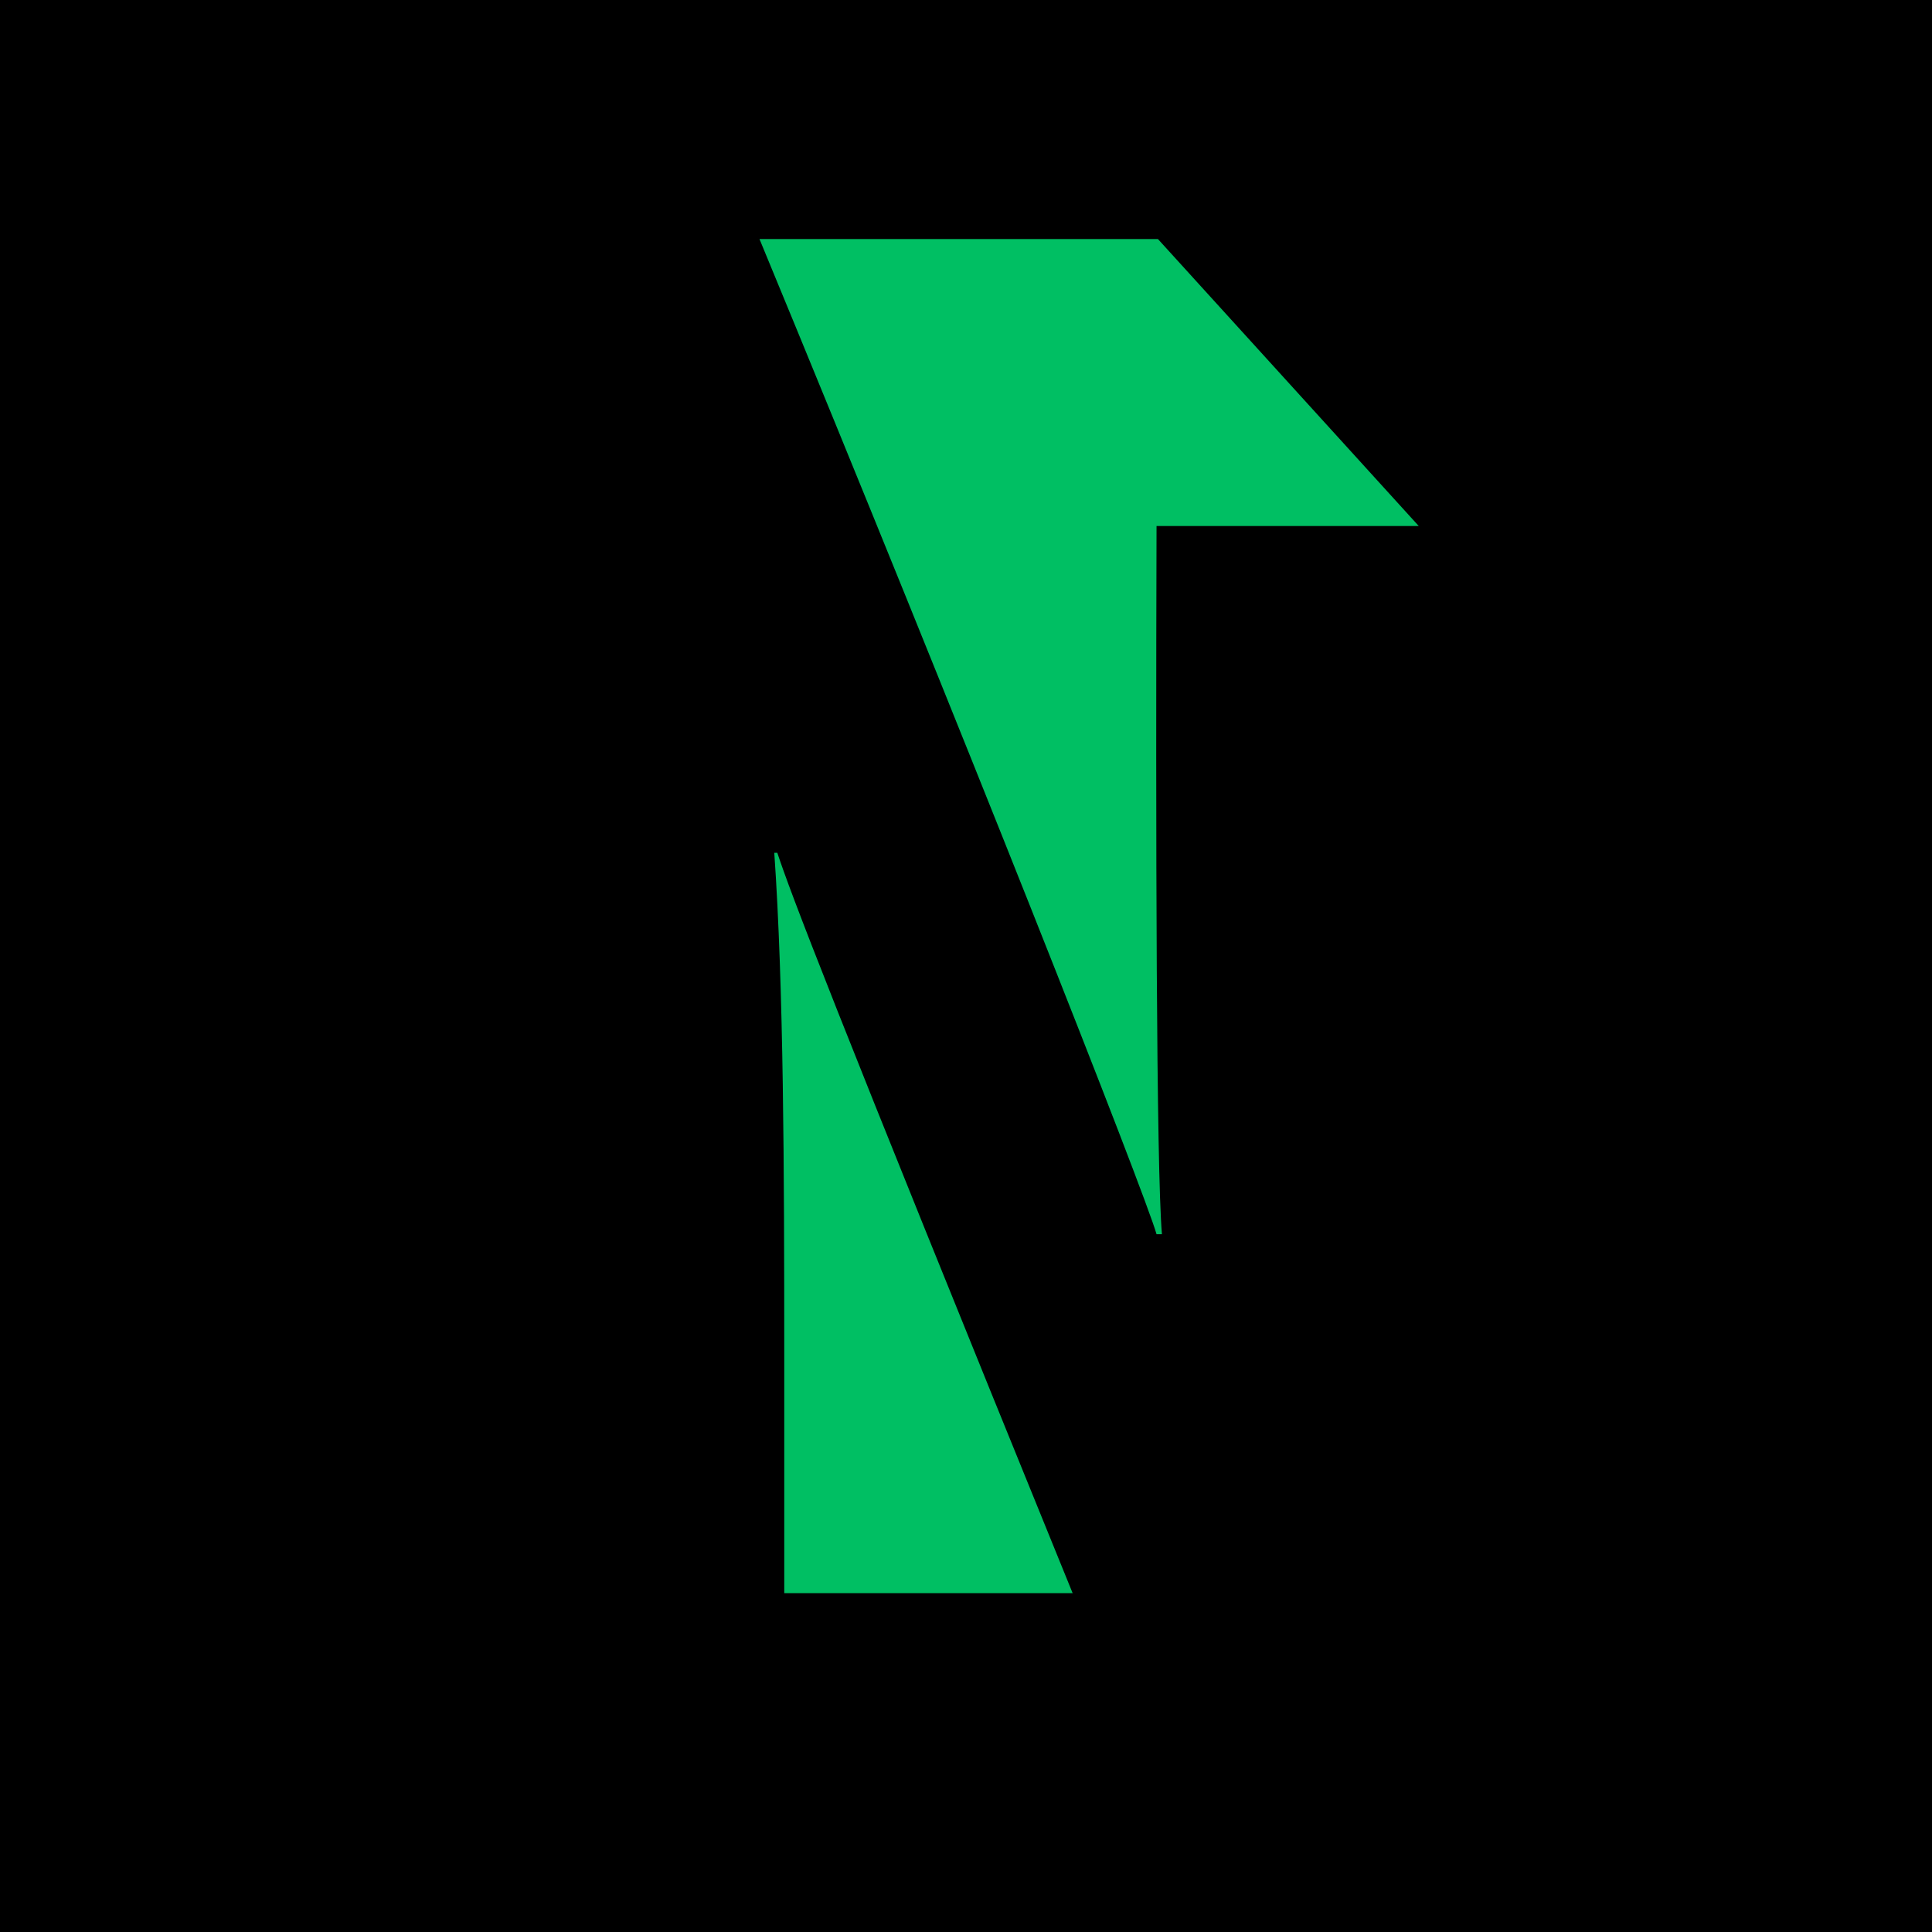
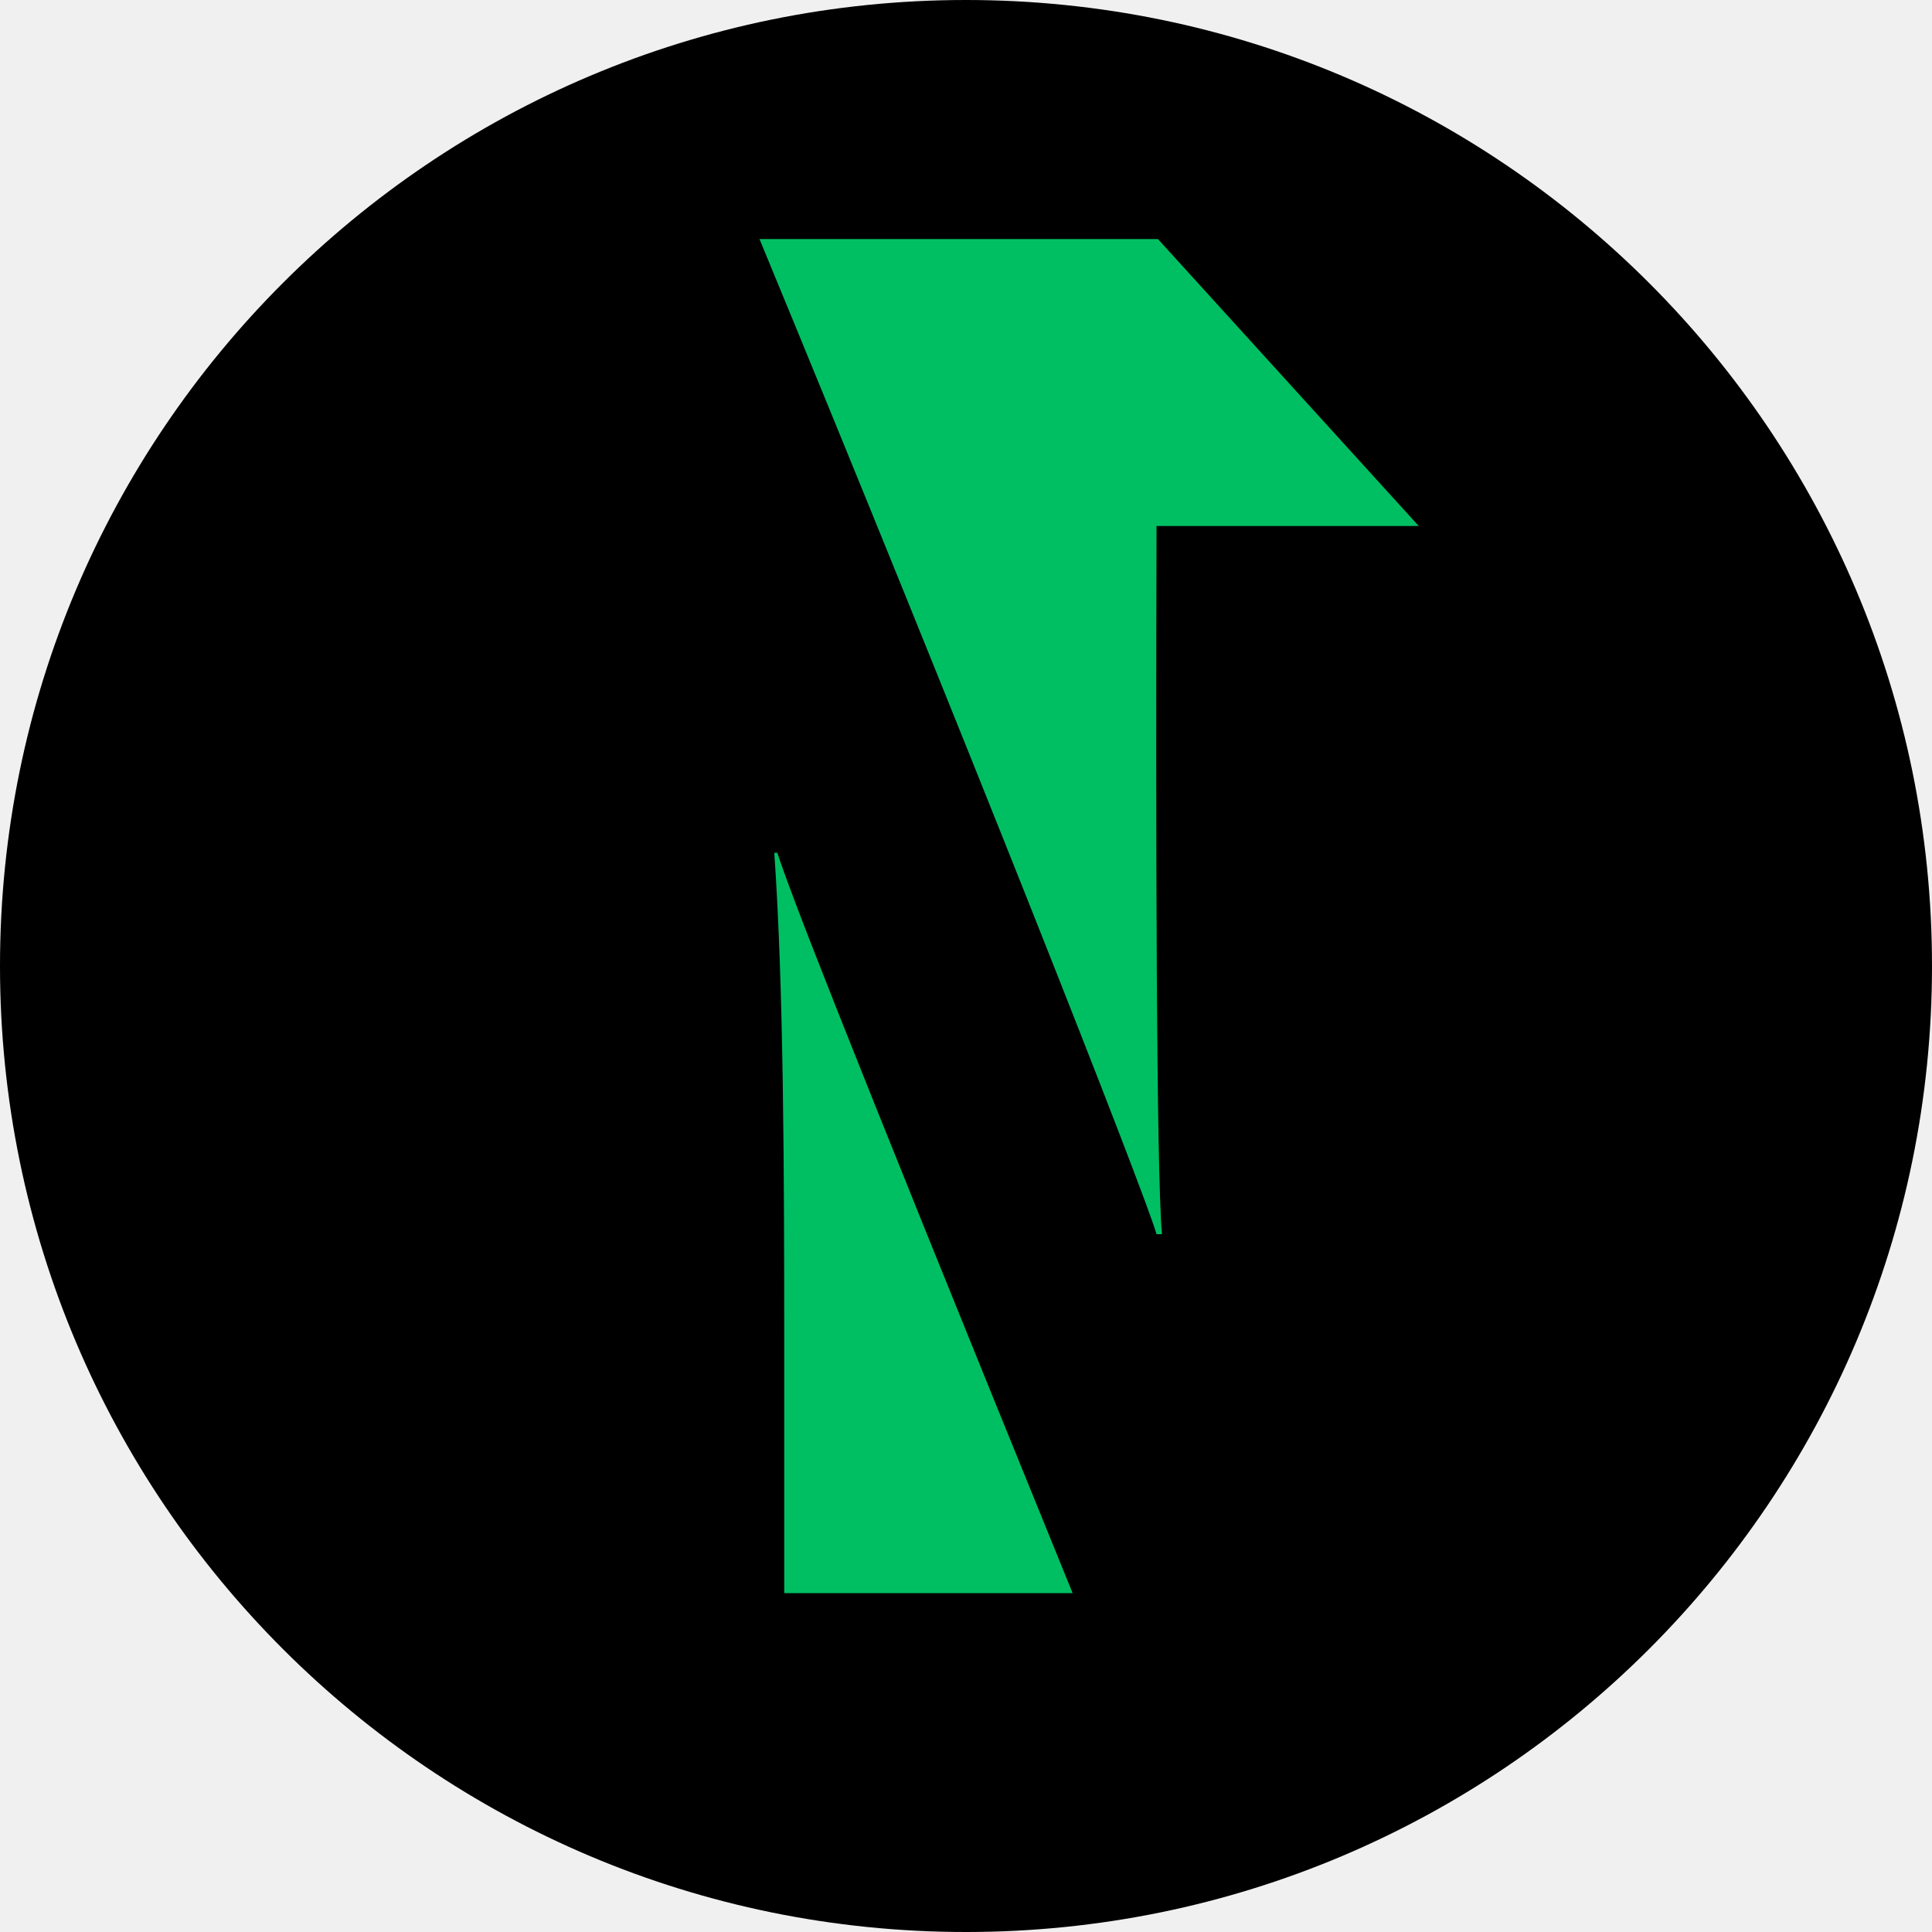
<svg xmlns="http://www.w3.org/2000/svg" width="500" zoomAndPan="magnify" viewBox="0 0 375 375" height="500" preserveAspectRatio="xMidYMid meet" version="1.0">
  <defs>
-     <clipPath id="9f8a052dc9">
+     <clipPath id="645486dc64">
      <path d="M 187.5 0 C 83.945 0 0 83.945 0 187.5 C 0 291.055 83.945 375 187.5 375 C 291.055 375 375 291.055 375 187.5 C 375 83.945 291.055 0 187.5 0 Z M 187.5 0 " clip-rule="nonzero" />
    </clipPath>
-     <clipPath id="4efb26f7be">
+     <clipPath id="32675202ef">
      <path d="M 49.484 102 L 100 102 L 100 309.613 L 49.484 309.613 Z M 49.484 102 " clip-rule="nonzero" />
    </clipPath>
-     <clipPath id="ace3929c18">
+     <clipPath id="3342a8448b">
      <path d="M 274 102 L 325.484 102 L 325.484 309.613 L 274 309.613 Z M 274 102 " clip-rule="nonzero" />
    </clipPath>
-     <clipPath id="13b8e3bc05">
+     <clipPath id="bad765c081">
      <path d="M 150 165 L 209 165 L 209 309.613 L 150 309.613 Z M 150 165 " clip-rule="nonzero" />
    </clipPath>
-     <clipPath id="8b36f9e7a1">
+     <clipPath id="5bba437d97">
      <path d="M 147 46.363 L 276 46.363 L 276 240 L 147 240 Z M 147 46.363 " clip-rule="nonzero" />
    </clipPath>
  </defs>
-   <rect x="-37.5" width="450" fill="#ffffff" y="-37.5" height="450" fill-opacity="1" />
-   <rect x="-37.5" width="450" fill="#000000" y="-37.5" height="450" fill-opacity="1" />
-   <g clip-path="url(#9f8a052dc9)">
+   <g clip-path="url(#645486dc64)">
    <rect x="-37.5" width="450" fill="#000000" y="-37.5" height="450" fill-opacity="1" />
  </g>
-   <g clip-path="url(#4efb26f7be)">
+   <g clip-path="url(#32675202ef)">
    <path fill="#000000" d="M 49.484 102.105 L 99.996 102.105 L 99.996 309.23 L 49.484 309.23 Z M 49.484 102.105 " fill-opacity="1" fill-rule="nonzero" />
  </g>
-   <g clip-path="url(#ace3929c18)">
+   <g clip-path="url(#3342a8448b)">
    <path fill="#000000" d="M 274.996 102.105 L 325.508 102.105 L 325.508 309.23 L 274.996 309.23 Z M 274.996 102.105 " fill-opacity="1" fill-rule="nonzero" />
  </g>
-   <g clip-path="url(#13b8e3bc05)">
+   <g clip-path="url(#bad765c081)">
    <path fill="#00bf63" d="M 150.895 165.59 C 153.492 173.375 160.445 191.977 208.199 309.23 L 152.223 309.23 L 152.223 262.969 C 152.223 227.086 152.109 191.59 150.289 165.535 L 150.895 165.535 Z M 150.895 165.59 " fill-opacity="1" fill-rule="nonzero" />
  </g>
-   <g clip-path="url(#8b36f9e7a1)">
+   <g clip-path="url(#5bba437d97)">
    <path fill="#00bf63" d="M 224.484 102.105 L 275.383 102.105 L 224.758 46.402 L 147.418 46.402 C 187.055 142.293 222.277 231.727 224.484 239.562 L 225.531 239.562 C 224.43 226.758 224.316 161.227 224.484 102.105 Z M 224.484 102.105 " fill-opacity="1" fill-rule="nonzero" />
  </g>
</svg>
